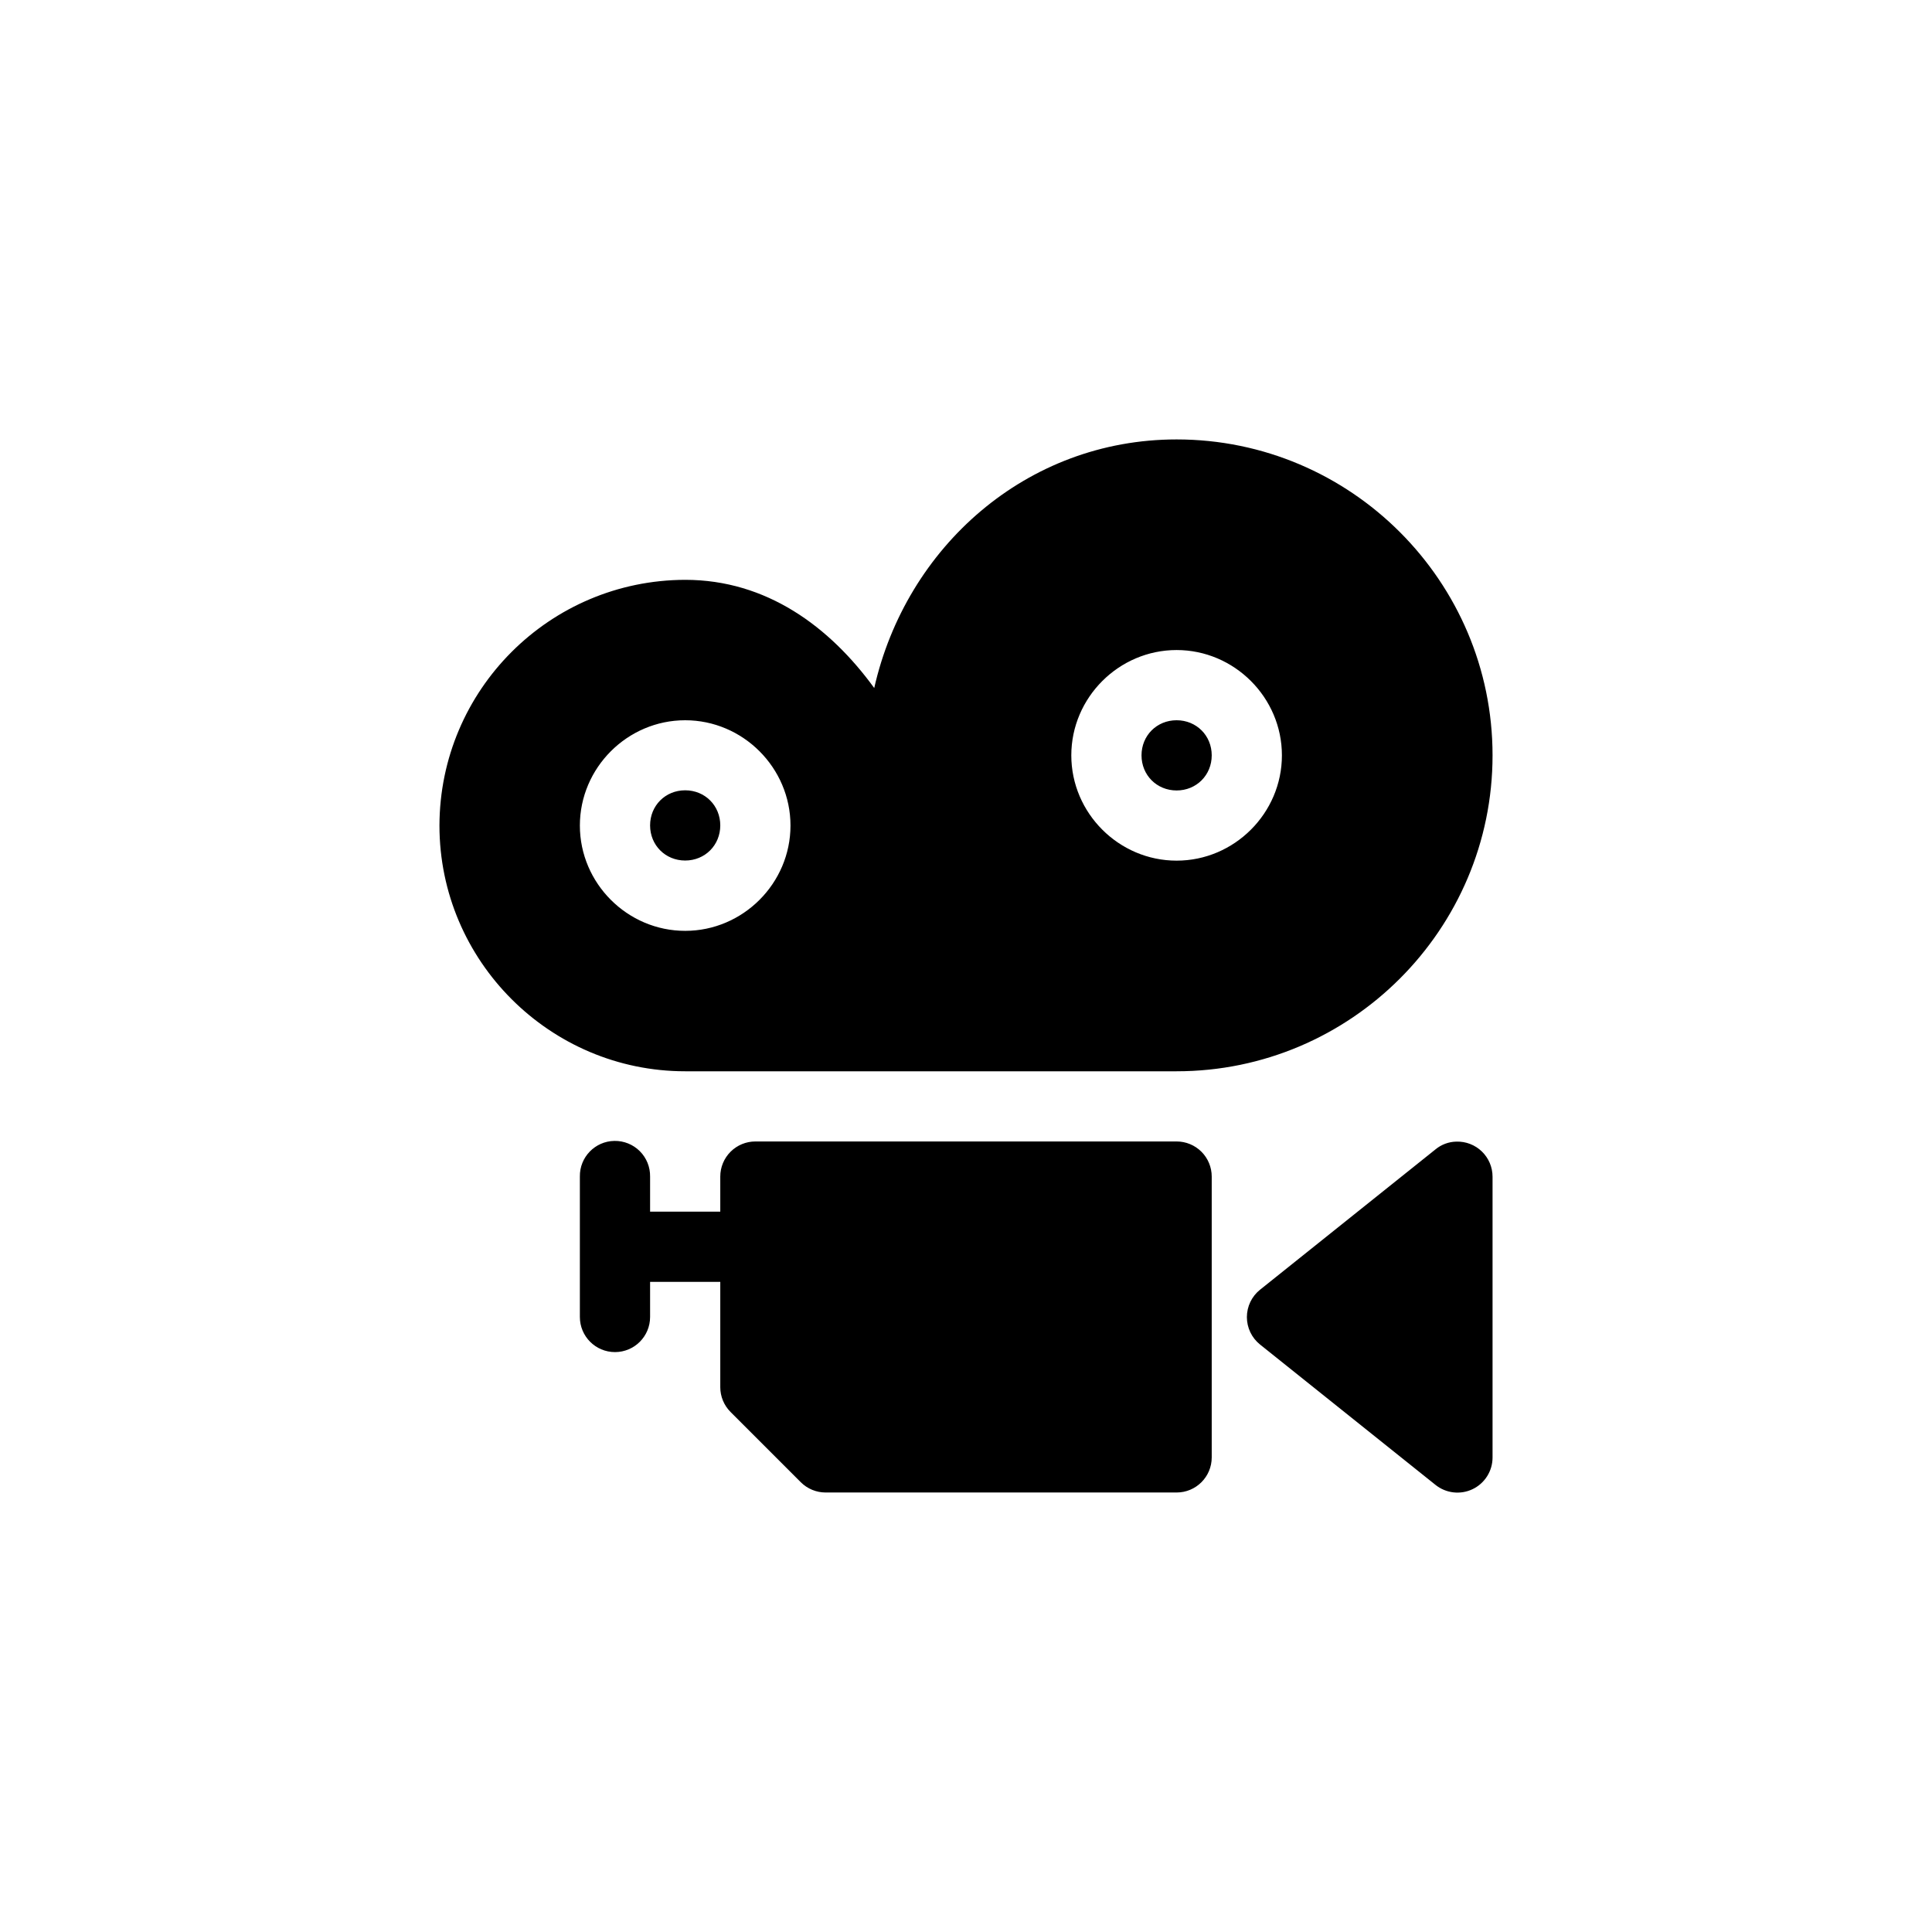
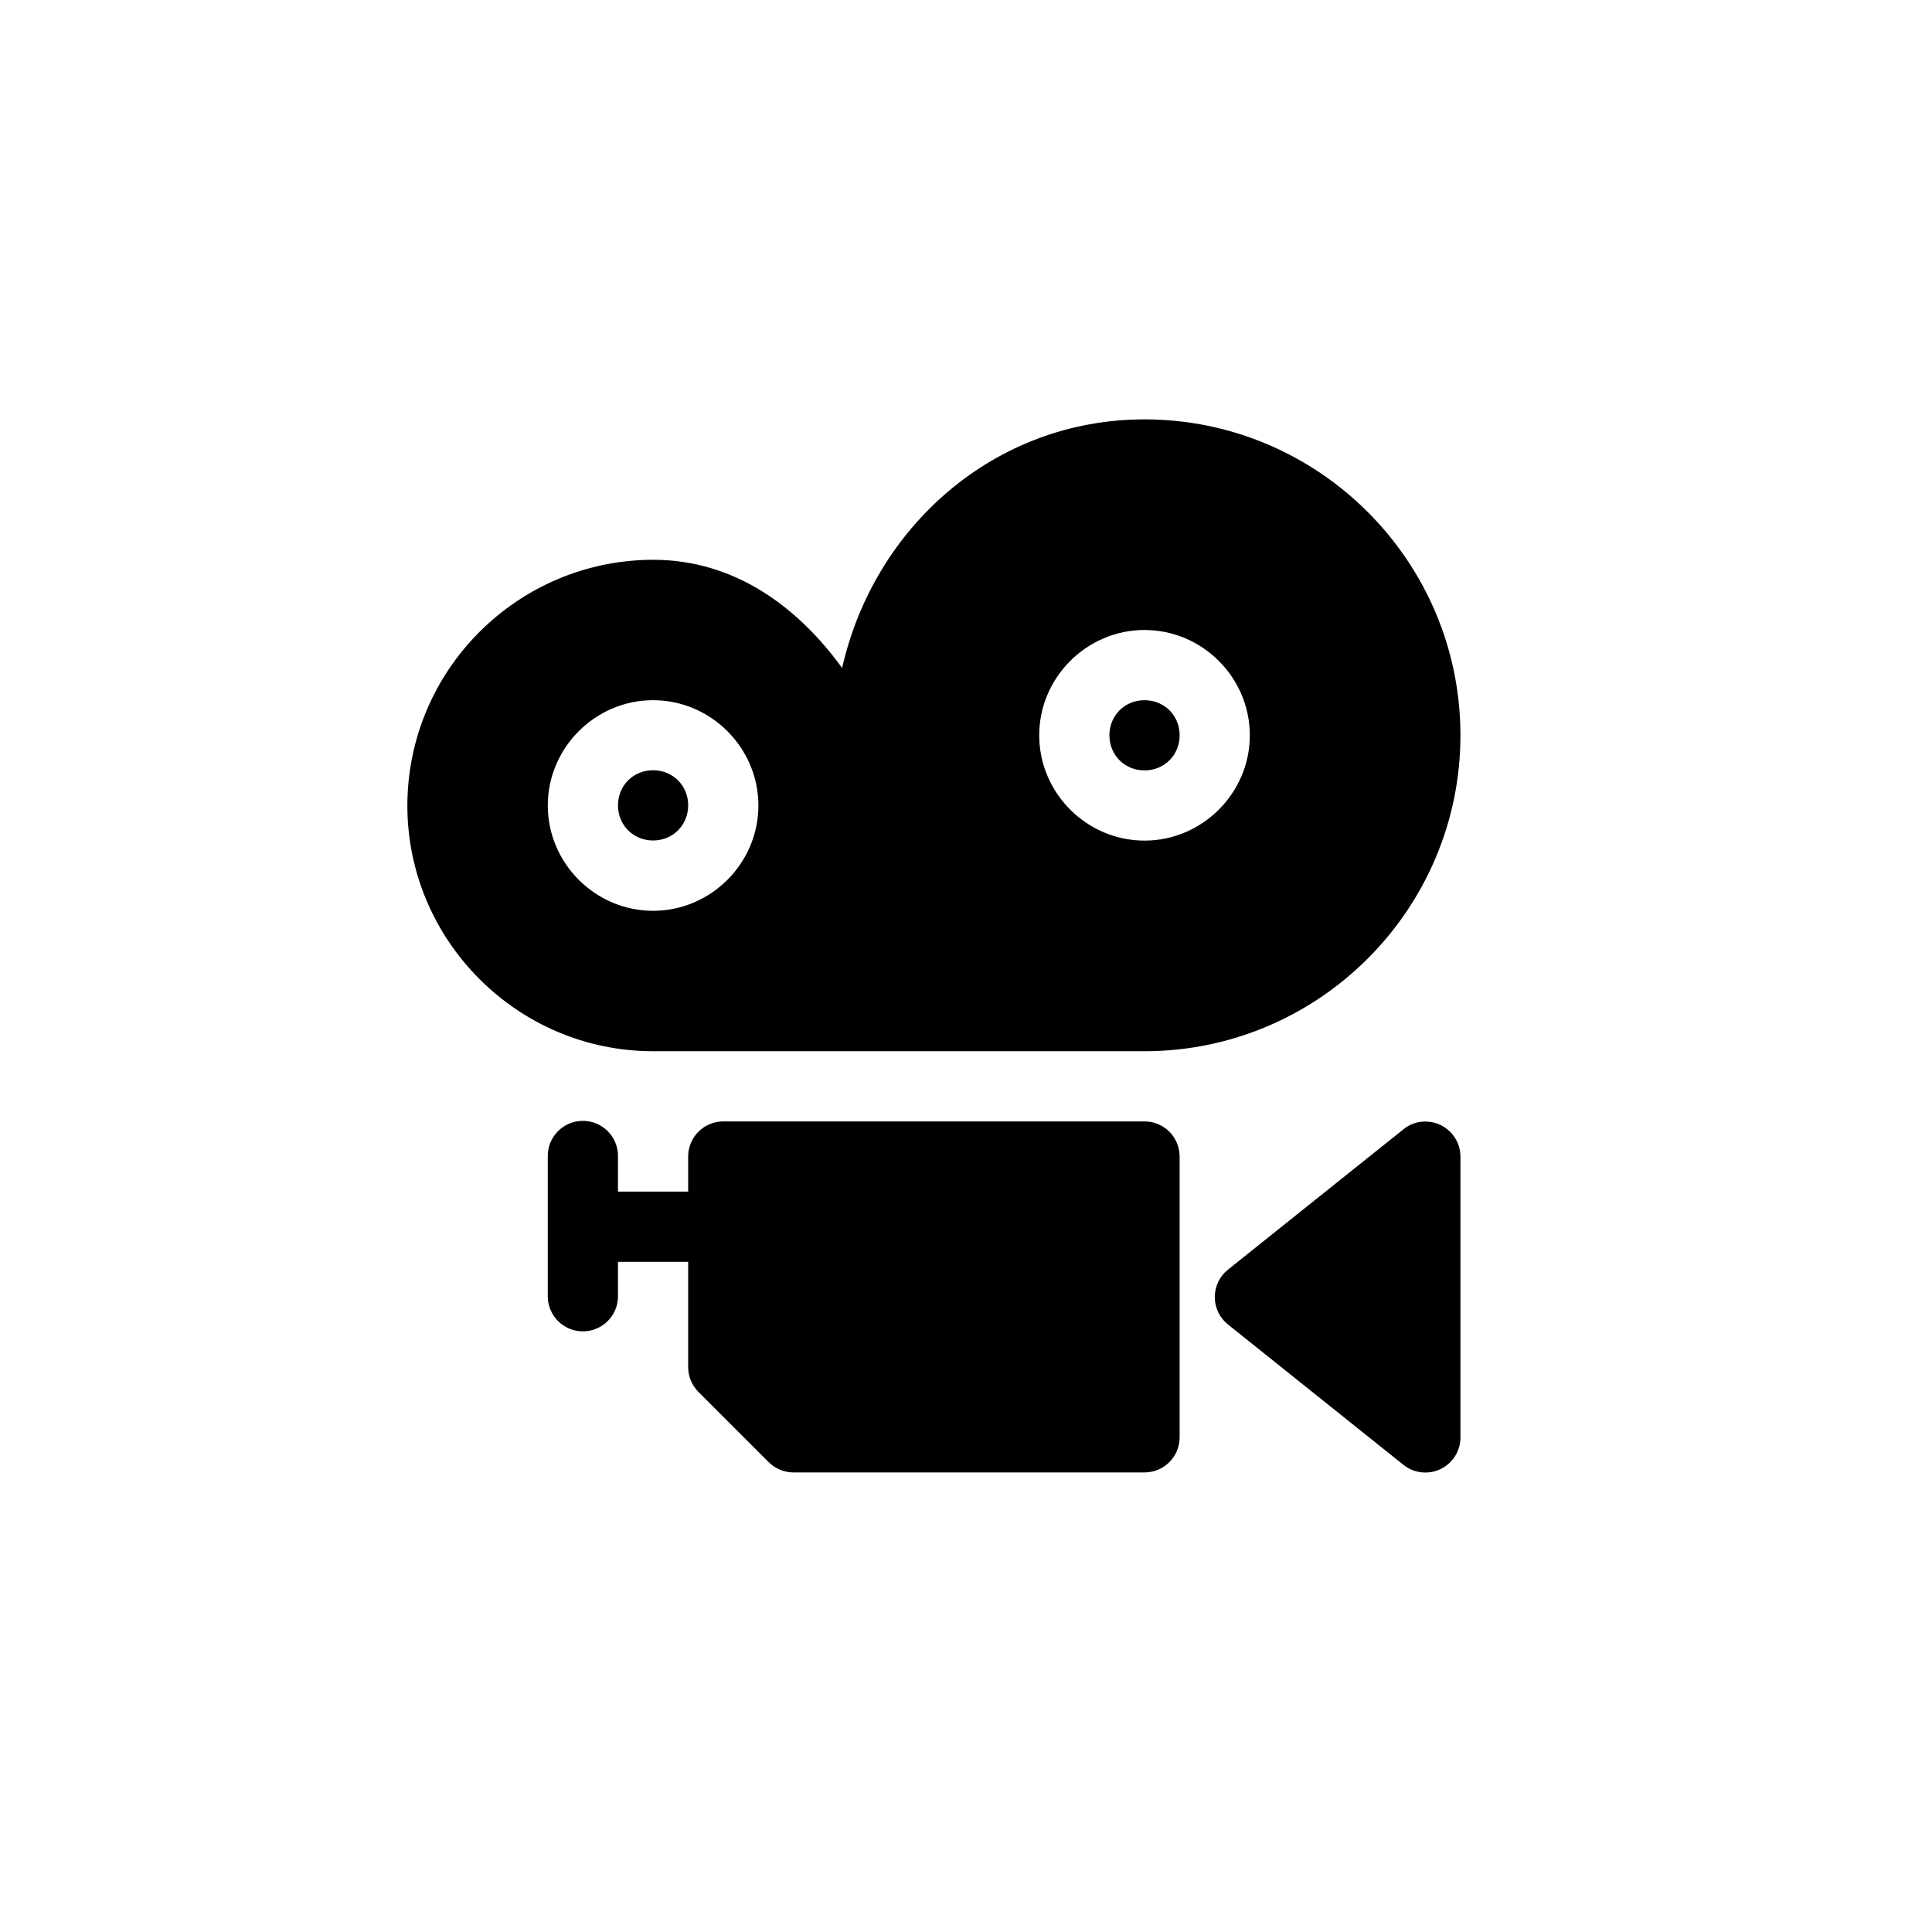
<svg xmlns="http://www.w3.org/2000/svg" version="1.1" id="svg1" width="150" height="150" viewBox="0 0 150 150" xml:space="preserve">
  <defs id="defs1">
    <rect x="-7.54" y="-309.148" width="419.234" height="234.5" id="rect2-1" />
    <rect x="-7.54" y="-309.148" width="419.234" height="234.5" id="rect12" />
    <rect x="-7.54" y="-309.148" width="419.234" height="234.5" id="rect19" />
    <rect x="-7.54" y="-309.148" width="419.234" height="234.5" id="rect20" />
    <rect x="-7.54" y="-309.148" width="419.234" height="234.5" id="rect33" />
    <rect x="-7.54" y="-309.148" width="419.234" height="234.5" id="rect34" />
    <rect x="-7.54" y="-309.148" width="419.234" height="234.5" id="rect37" />
    <rect x="-7.54" y="-309.148" width="419.234" height="234.5" id="rect11" />
    <rect x="-7.54" y="-309.148" width="419.234" height="234.5" id="rect48" />
    <rect x="-7.54" y="-309.148" width="419.234" height="234.5" id="rect22" />
    <rect x="-7.54" y="-309.148" width="419.234" height="234.5" id="rect5" />
    <rect x="-7.54" y="-309.148" width="419.234" height="234.5" id="rect6" />
    <style id="current-color-scheme" type="text/css">.ColorScheme-Text { color:#363636; }</style>
    <style id="style1">.cls-1{fill:#10a64a;}</style>
  </defs>
-   <path id="path1-7" style="stroke-width:5.451" d="M 91.352 34.117 C 79.687 34.117 70.344 42.484 67.875 53.418 C 64.419 48.66 59.515 45.018 53.197 45.018 A 19.121 19.121 0 0 0 34.119 64.096 C 34.119 74.599 42.694 83.174 53.197 83.174 L 91.352 83.174 C 104.869 83.174 115.881 72.162 115.881 58.645 C 115.881 45.127 104.869 34.117 91.352 34.117 z M 91.352 50.469 C 95.837 50.469 99.527 54.159 99.527 58.645 C 99.527 63.13 95.837 66.82 91.352 66.82 C 86.866 66.82 83.176 63.13 83.176 58.645 C 83.176 54.159 86.866 50.469 91.352 50.469 z M 53.197 55.92 C 57.683 55.92 61.373 59.61 61.373 64.096 C 61.373 68.582 57.683 72.271 53.197 72.271 C 48.711 72.271 45.021 68.582 45.021 64.096 C 45.021 59.61 48.711 55.92 53.197 55.92 z M 91.352 55.92 C 89.814 55.92 88.627 57.107 88.627 58.645 C 88.627 60.182 89.814 61.371 91.352 61.371 C 92.889 61.371 94.078 60.182 94.078 58.645 C 94.078 57.107 92.889 55.92 91.352 55.92 z M 53.197 61.359 C 51.66 61.359 50.473 62.547 50.473 64.084 C 50.473 65.621 51.66 66.811 53.197 66.811 C 54.734 66.811 55.922 65.621 55.922 64.084 C 55.922 62.547 54.734 61.359 53.197 61.359 z M 47.703 88.58 A 2.725 2.725 0 0 0 45.021 91.35 L 45.021 102.25 A 2.726 2.726 0 0 0 50.473 102.25 L 50.473 99.525 L 55.922 99.525 L 55.922 107.701 A 2.725 2.725 0 0 0 56.719 109.625 L 62.17 115.076 A 2.725 2.725 0 0 0 64.098 115.877 L 91.352 115.877 A 2.725 2.725 0 0 0 94.078 113.152 L 94.078 91.35 A 2.725 2.725 0 0 0 91.352 88.623 L 58.648 88.623 A 2.725 2.725 0 0 0 55.922 91.35 L 55.922 94.074 L 50.473 94.074 L 50.473 91.35 A 2.725 2.725 0 0 0 47.703 88.58 z M 113.068 88.635 A 2.616 2.616 0 0 0 111.455 89.234 L 97.828 100.135 A 2.725 2.725 0 0 0 97.828 104.387 L 111.455 115.289 A 2.725 2.725 0 0 0 115.881 113.162 L 115.881 91.359 A 2.725 2.725 0 0 0 113.068 88.635 z " />
+   <path id="path1-7" style="fill:#000000;stroke-width:5.451" d="m 88.86,32.56 c -11.664,0 -21.007,8.367 -23.477,19.301 -3.456,-4.758 -8.36,-8.4 -14.678,-8.4 A 19.121,19.121 0 0 0 31.627,62.538 c 0,10.503 8.575,19.078 19.078,19.078 h 38.154 c 13.518,0 24.529,-11.012 24.529,-24.529 0,-13.518 -11.012,-24.527 -24.529,-24.527 z m 0,16.352 c 4.486,0 8.176,3.69 8.176,8.176 0,4.486 -3.69,8.176 -8.176,8.176 -4.486,0 -8.176,-3.69 -8.176,-8.176 0,-4.486 3.69,-8.176 8.176,-8.176 z m -38.154,5.451 c 4.486,0 8.176,3.69 8.176,8.176 0,4.486 -3.69,8.176 -8.176,8.176 -4.486,0 -8.176,-3.69 -8.176,-8.176 0,-4.486 3.69,-8.176 8.176,-8.176 z m 38.154,0 c -1.537,0 -2.725,1.188 -2.725,2.725 0,1.537 1.188,2.727 2.725,2.727 1.537,0 2.727,-1.189 2.727,-2.727 0,-1.537 -1.189,-2.725 -2.727,-2.725 z M 50.705,59.802 c -1.537,0 -2.725,1.188 -2.725,2.725 0,1.537 1.188,2.727 2.725,2.727 1.537,0 2.725,-1.189 2.725,-2.727 0,-1.537 -1.188,-2.725 -2.725,-2.725 z m -5.494,27.221 a 2.725,2.725 0 0 0 -2.682,2.77 V 100.692 a 2.726,2.726 0 0 0 5.451,0 v -2.725 h 5.449 v 8.176 a 2.725,2.725 0 0 0 0.797,1.924 l 5.451,5.451 a 2.725,2.725 0 0 0 1.928,0.801 h 27.254 a 2.725,2.725 0 0 0 2.727,-2.725 V 89.792 A 2.725,2.725 0 0 0 88.86,87.066 H 56.156 a 2.725,2.725 0 0 0 -2.727,2.727 v 2.725 h -5.449 v -2.725 a 2.725,2.725 0 0 0 -2.77,-2.77 z m 65.365,0.055 a 2.616,2.616 0 0 0 -1.613,0.6 L 95.336,98.577 a 2.725,2.725 0 0 0 0,4.252 l 13.627,10.902 a 2.725,2.725 0 0 0 4.426,-2.127 V 89.802 a 2.725,2.725 0 0 0 -2.812,-2.725 z" />
</svg>
